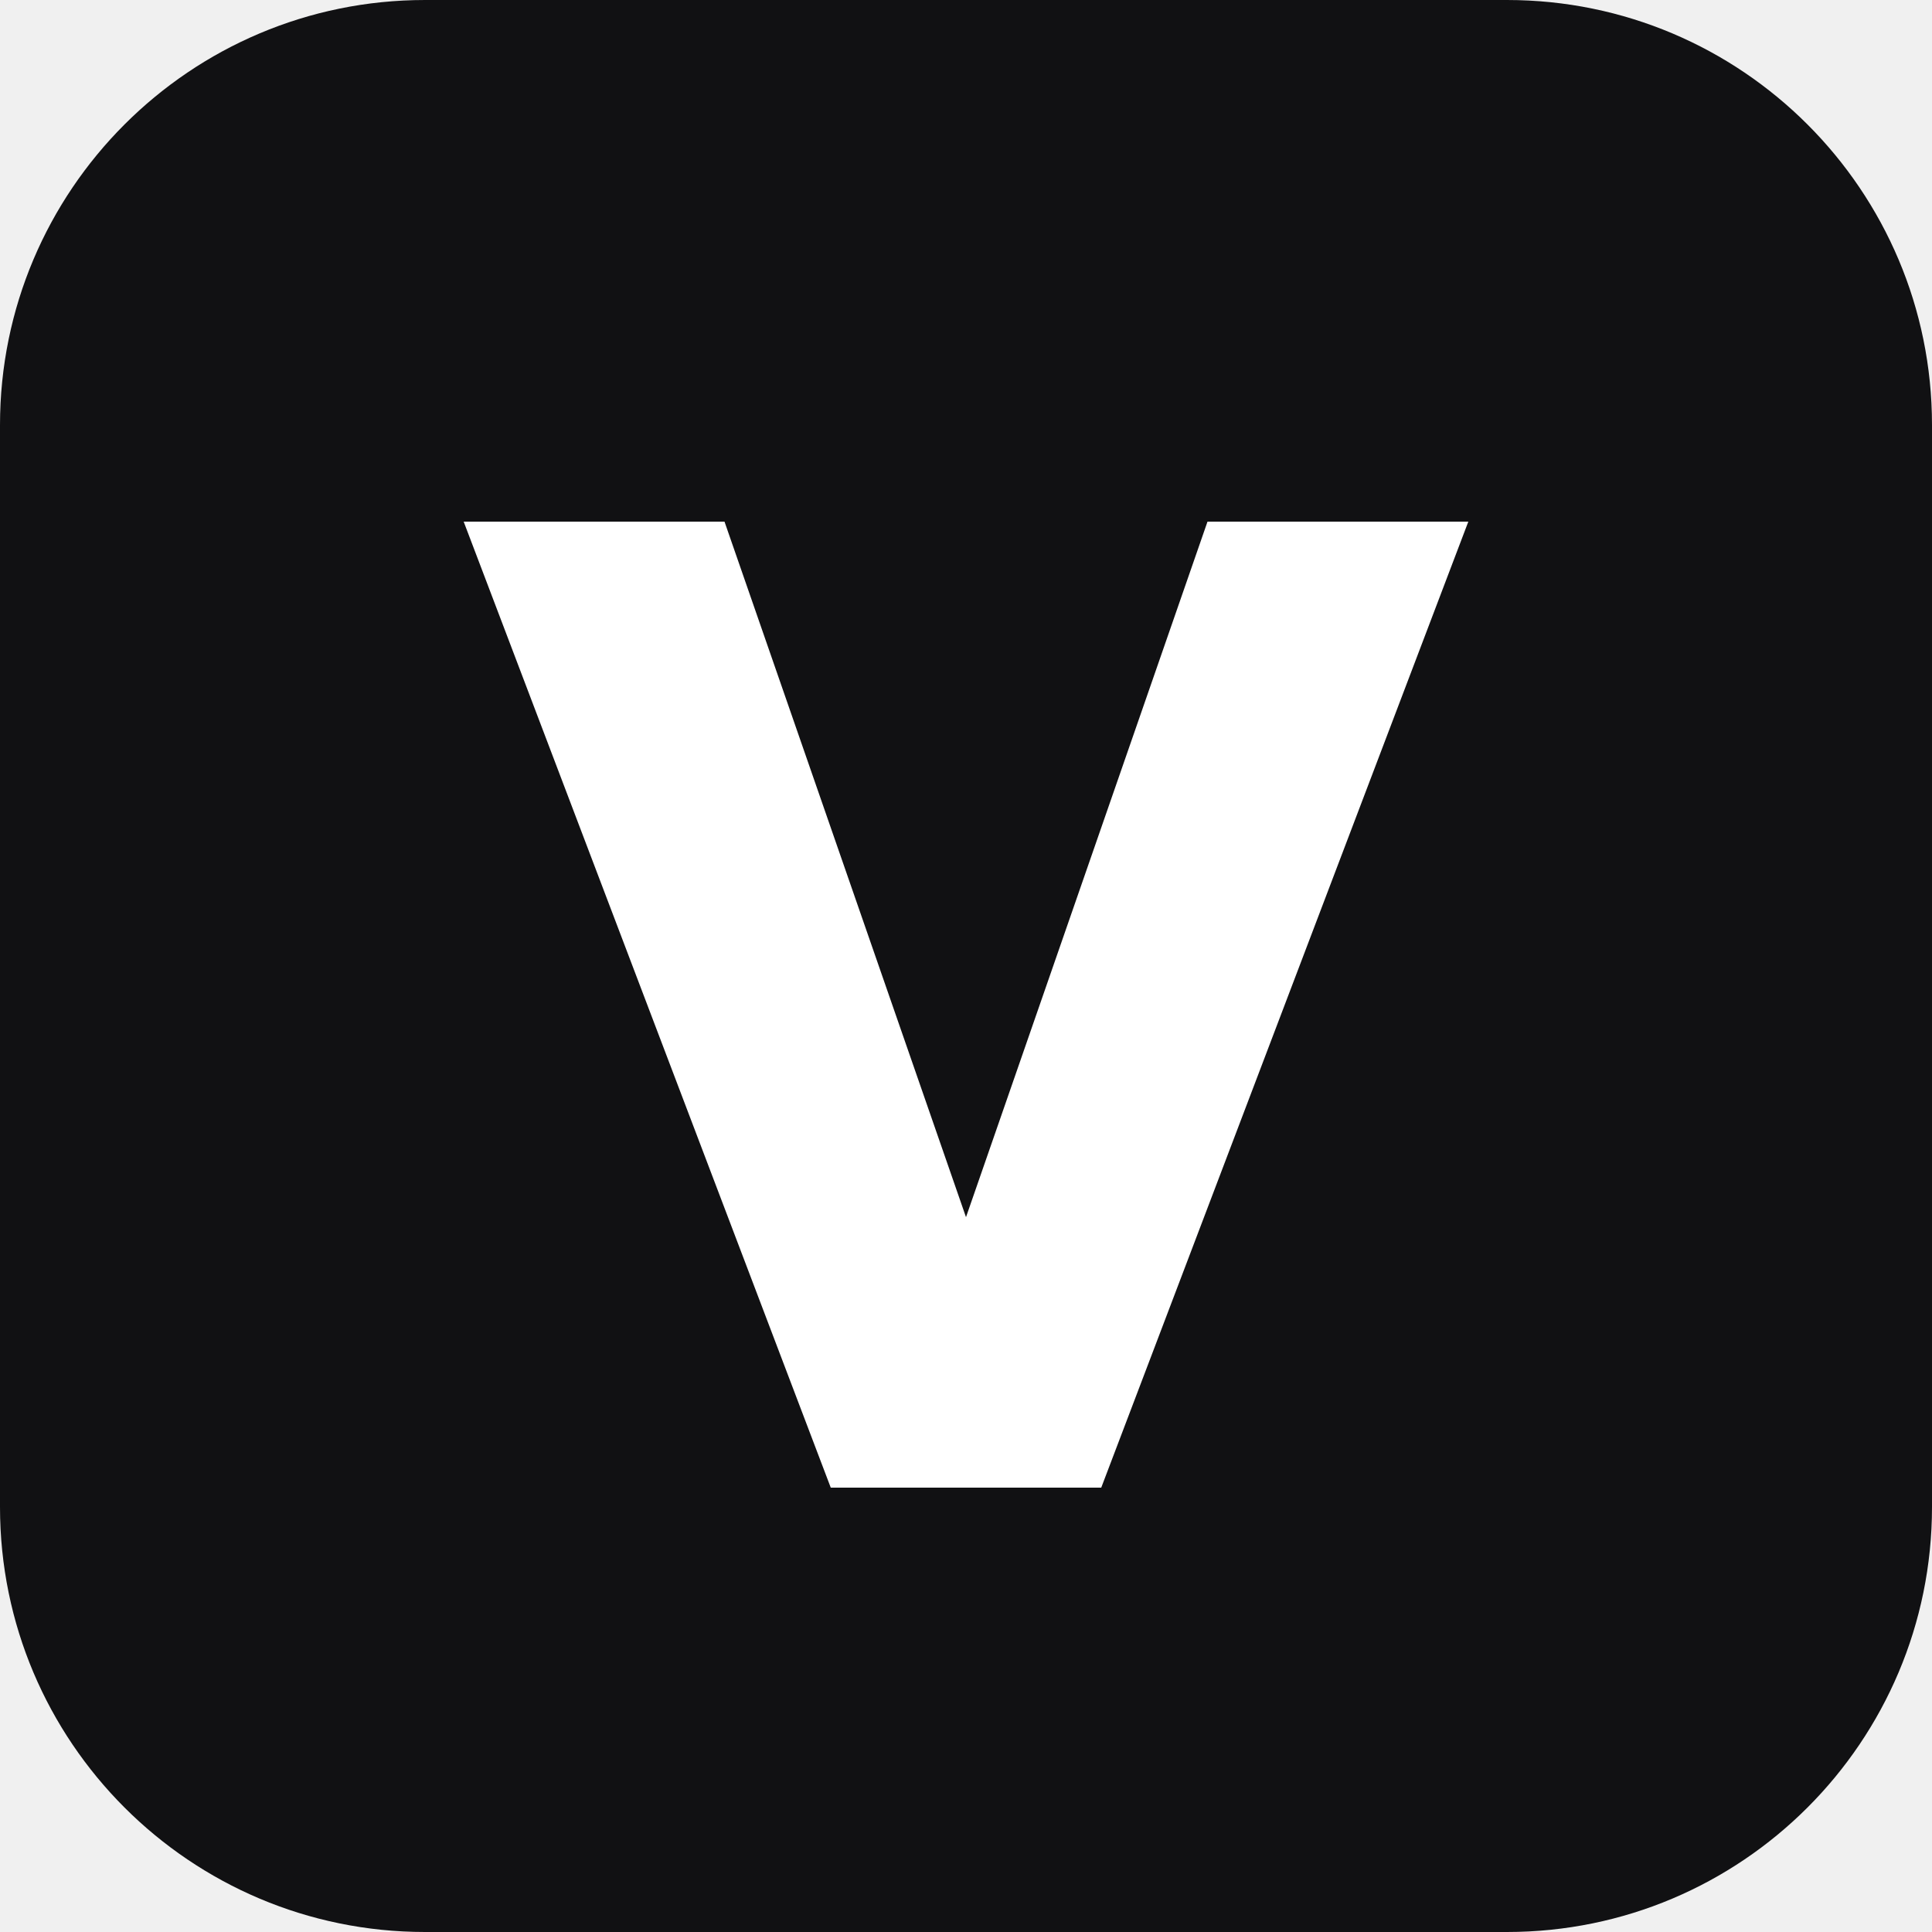
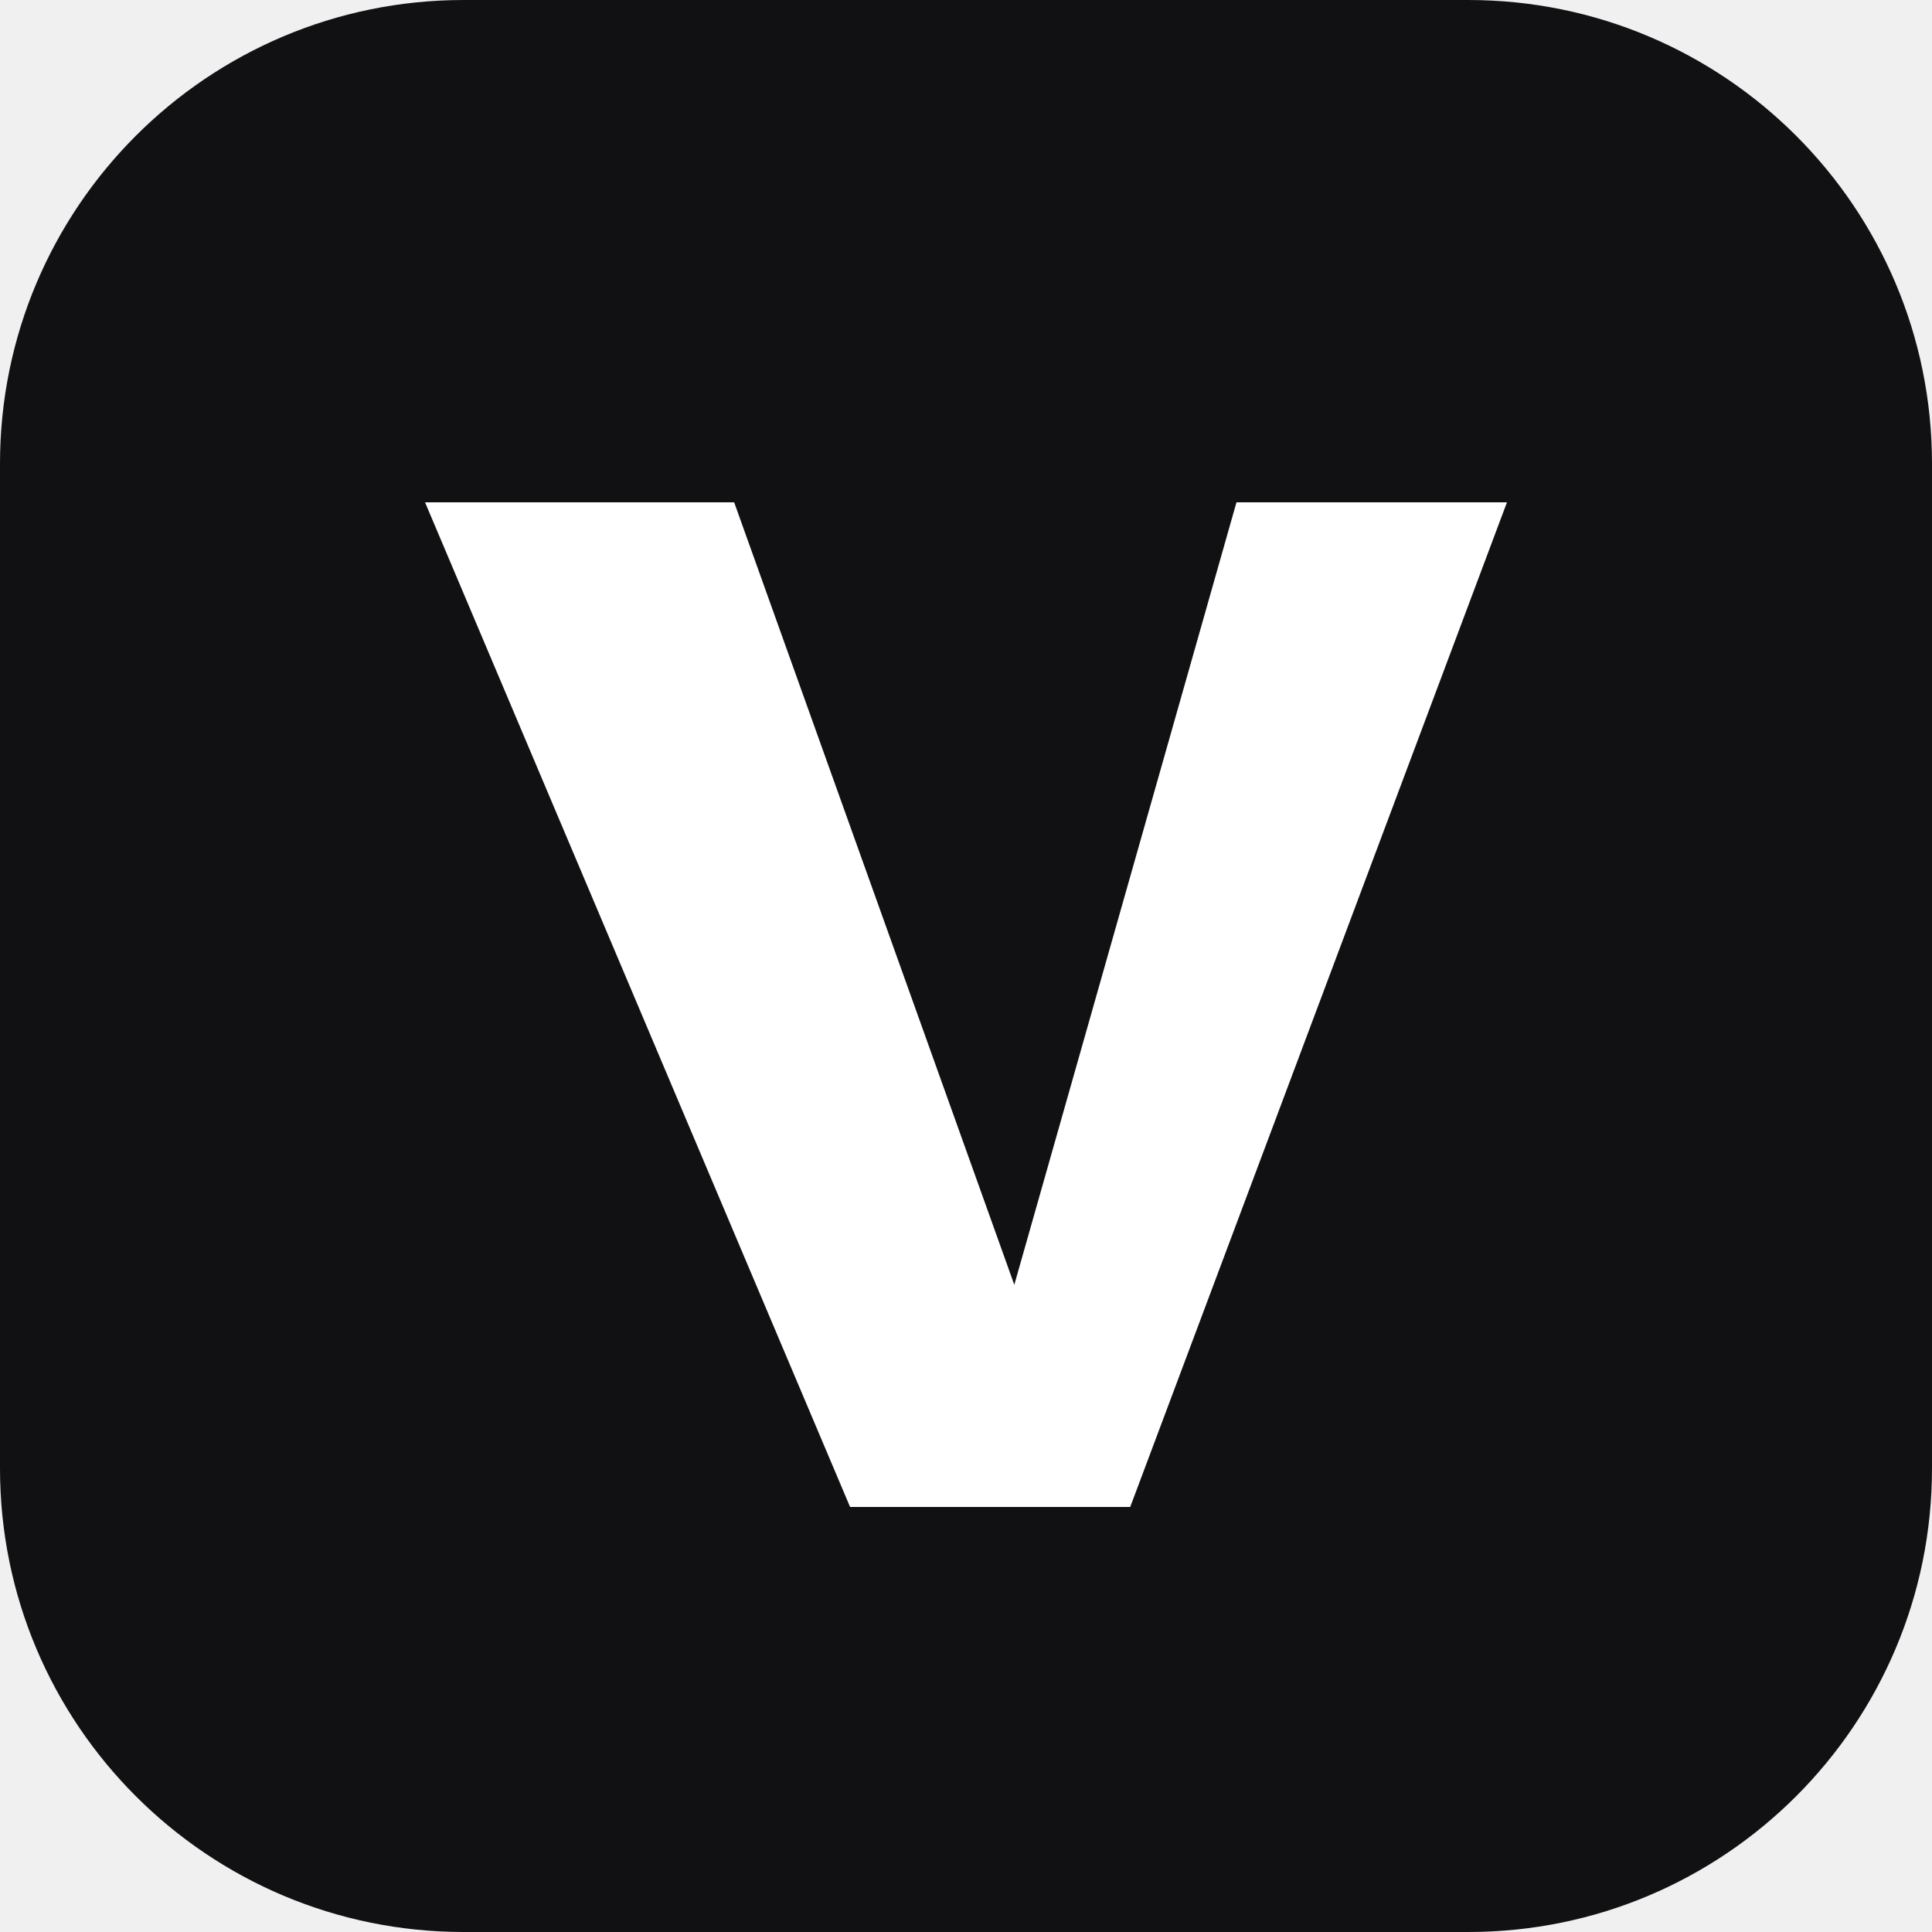
<svg xmlns="http://www.w3.org/2000/svg" viewBox="0 0 100 100" role="img" aria-label="Vareska">
-   <rect width="100" height="100" rx="22" fill="#111113" />
-   <path fill="#FFFFFF" d="M24 27 L37.5 27 L50 63 L62.5 27 L76 27 L57 77 L43 77 Z" />
+   <rect width="100" height="100" rx="24" fill="#111113" />
+   <path fill="#FFFFFF" d="M22 26        L38 26        L52.5 66.5        L64 26        L78 26        L58.5 78        L44 78        Z" />
</svg>
